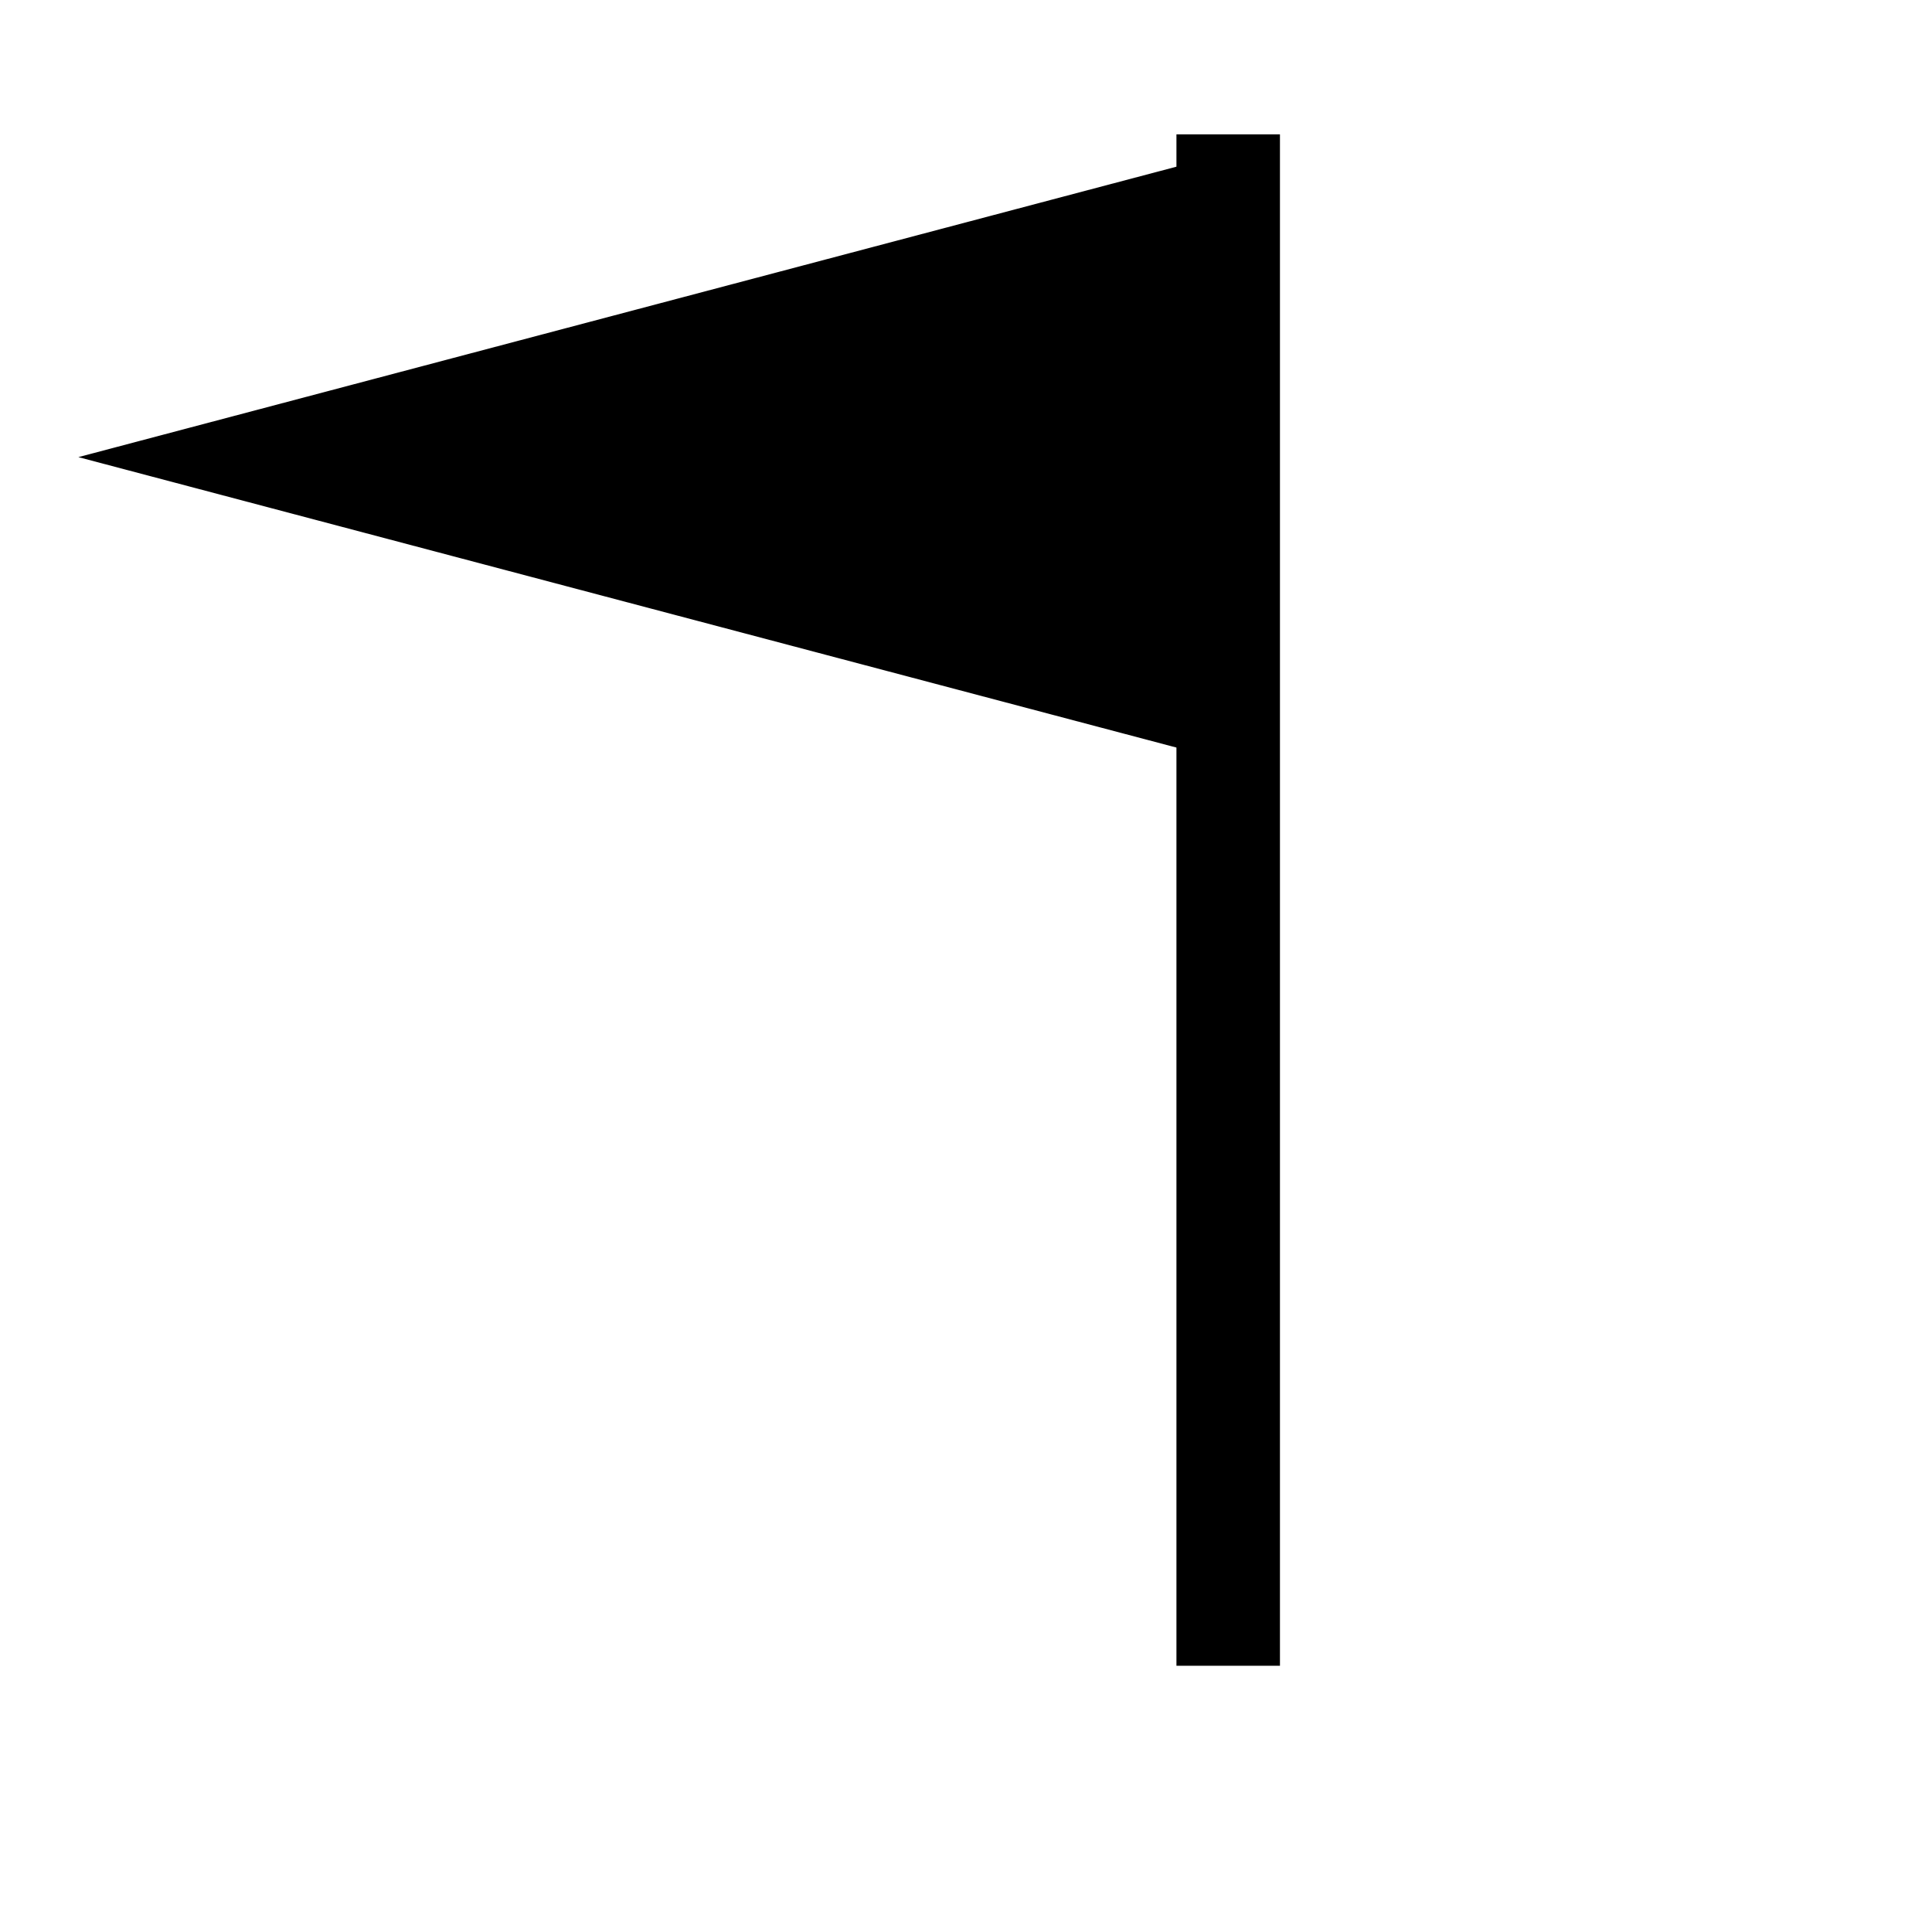
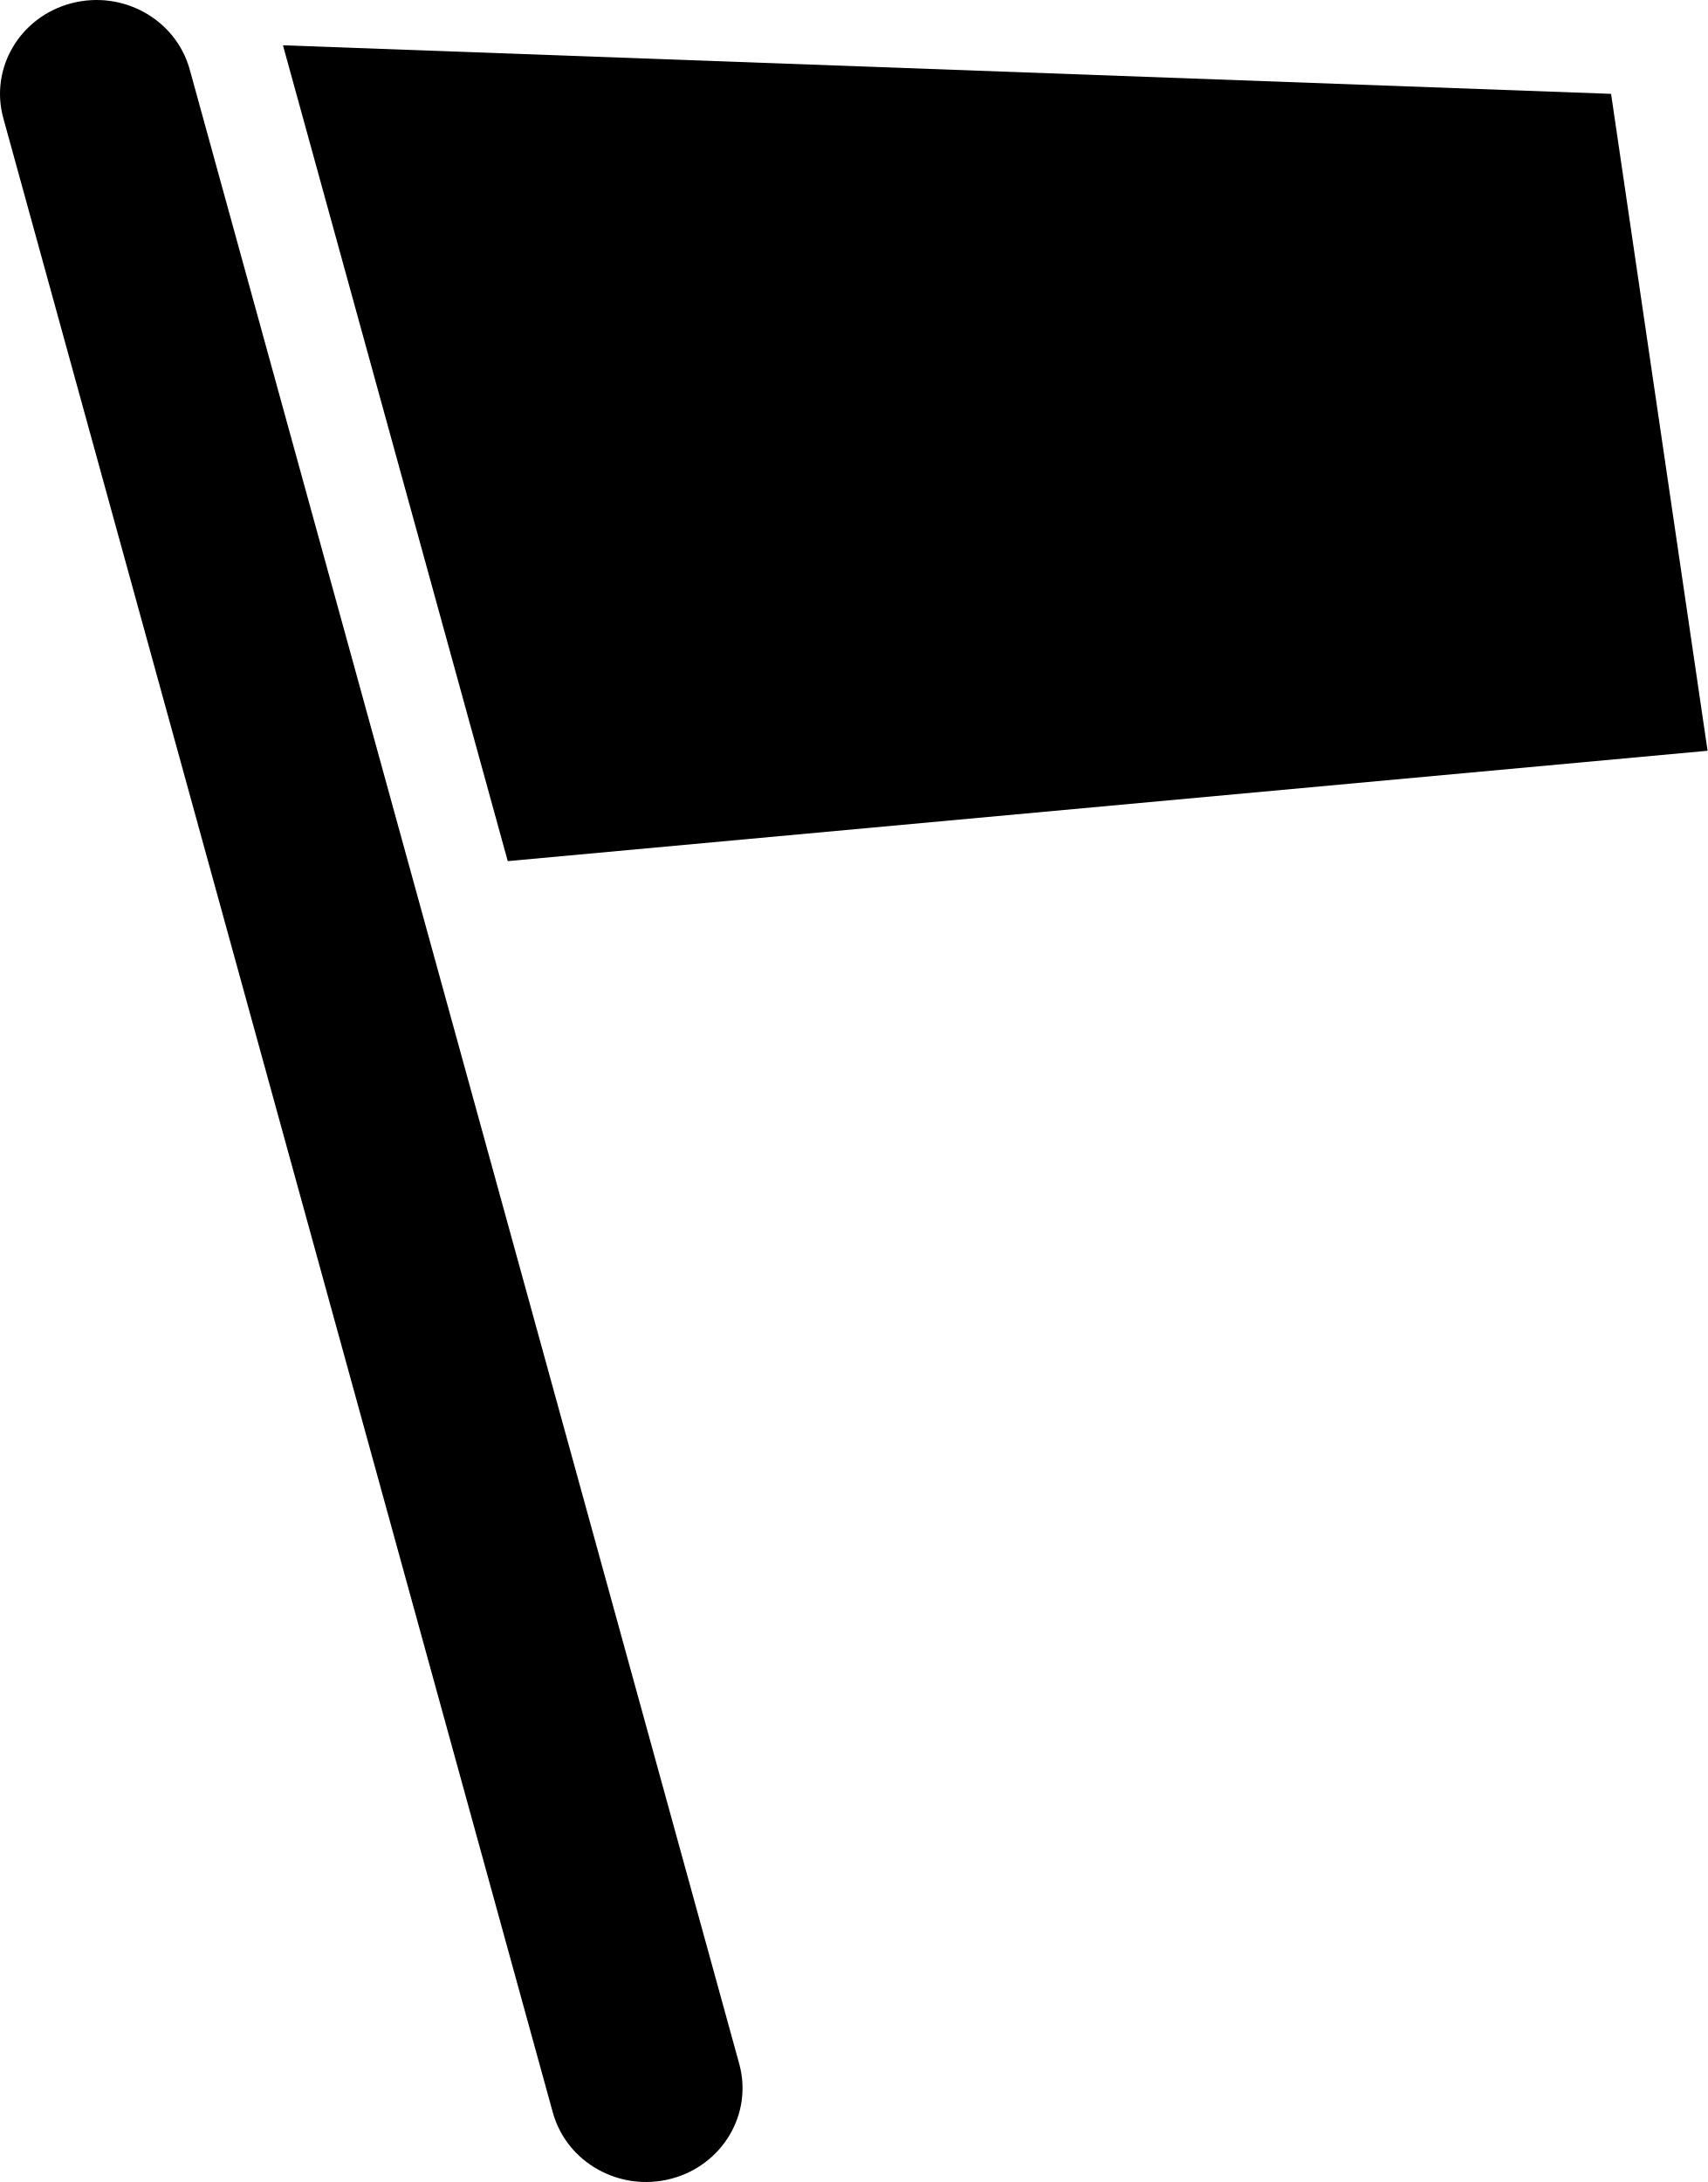
- <svg xmlns="http://www.w3.org/2000/svg" version="1.1" id="svg2" height="800" width="800">
+ <svg xmlns="http://www.w3.org/2000/svg" width="576" height="736" id="svg2" version="1.1">
  <defs id="defs4" />
-   <g transform="translate(0,-252.3622)" id="layer1">
-     <g id="g3814" transform="matrix(-1,0,0,1,603.4687,0)">
-       <path transform="matrix(-1.033416,0.819996,-1.78993,-0.4734249,522.6625,406.9908)" d="M 230,100 132.5,156.292 35,212.583 35,100 35,-12.583 132.5,43.708 z" id="path3035" style="fill:#000000;stroke:#000000;stroke-width:30;stroke-linecap:square;stroke-miterlimit:4;stroke-opacity:1;stroke-dasharray:none;stroke-dashoffset:0" />
-       <path id="path3037" d="m 94.898,329.421 0,591.265" style="fill:none;stroke:#000000;stroke-width:42.86;stroke-linecap:square;stroke-linejoin:miter;stroke-miterlimit:4;stroke-opacity:1;stroke-dasharray:none" />
-     </g>
+   <g id="layer1" transform="translate(-214.2245,-148.3345)">
+     <path id="path2989-3" style="fill:#000000;fill-opacity:1;stroke:none" d="m 463.583,844.479 c 4.653,16.887 -5.652,34.244 -23.018,38.769 -17.366,4.525 -35.215,-5.497 -39.868,-22.383 l 31.443,-8.193 z M 215.342,188.19 c -4.653,-16.887 5.652,-34.244 23.018,-38.769 17.366,-4.525 35.215,5.497 39.868,22.383 l -31.443,8.193 z m 0,0 62.887,-16.386 185.354,672.675 -62.887,16.386 z" />
+     <path style="fill:#000000;fill-opacity:1;stroke:none" d="m 309.672,163.611 448,16.378 32.552,221.583 -404.726,37.224 z" id="rect3022" />
  </g>
</svg>
